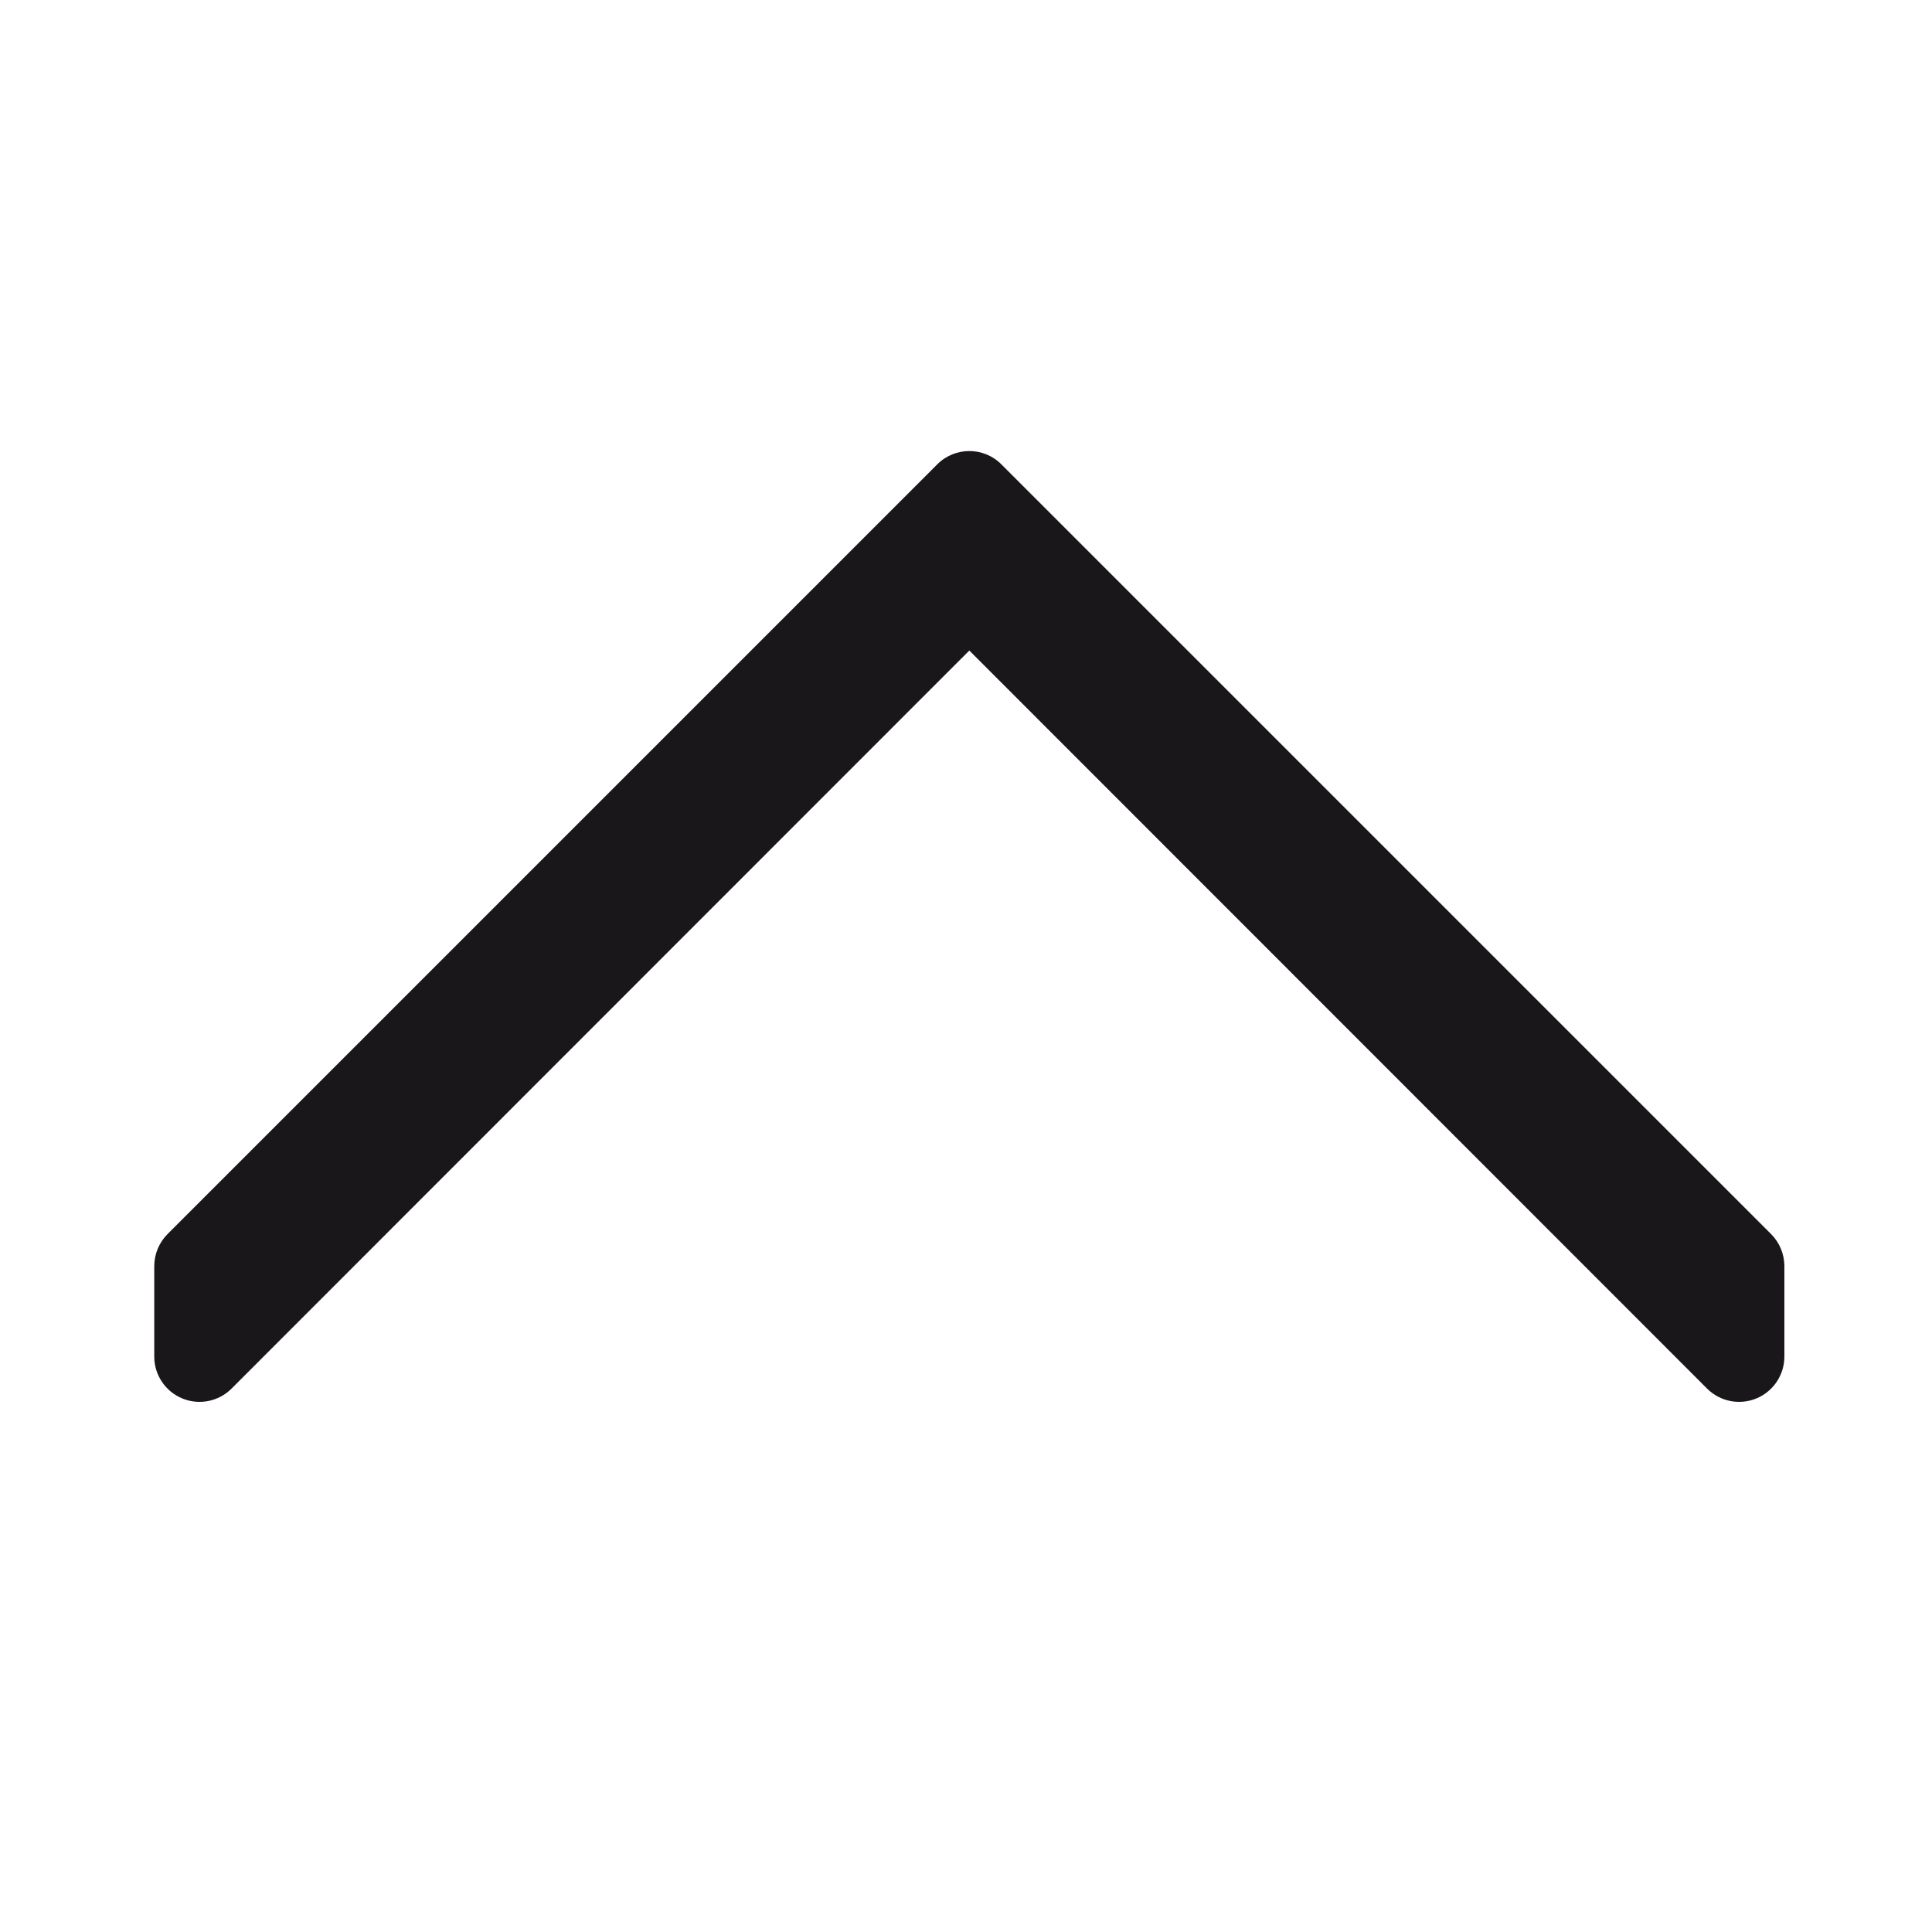
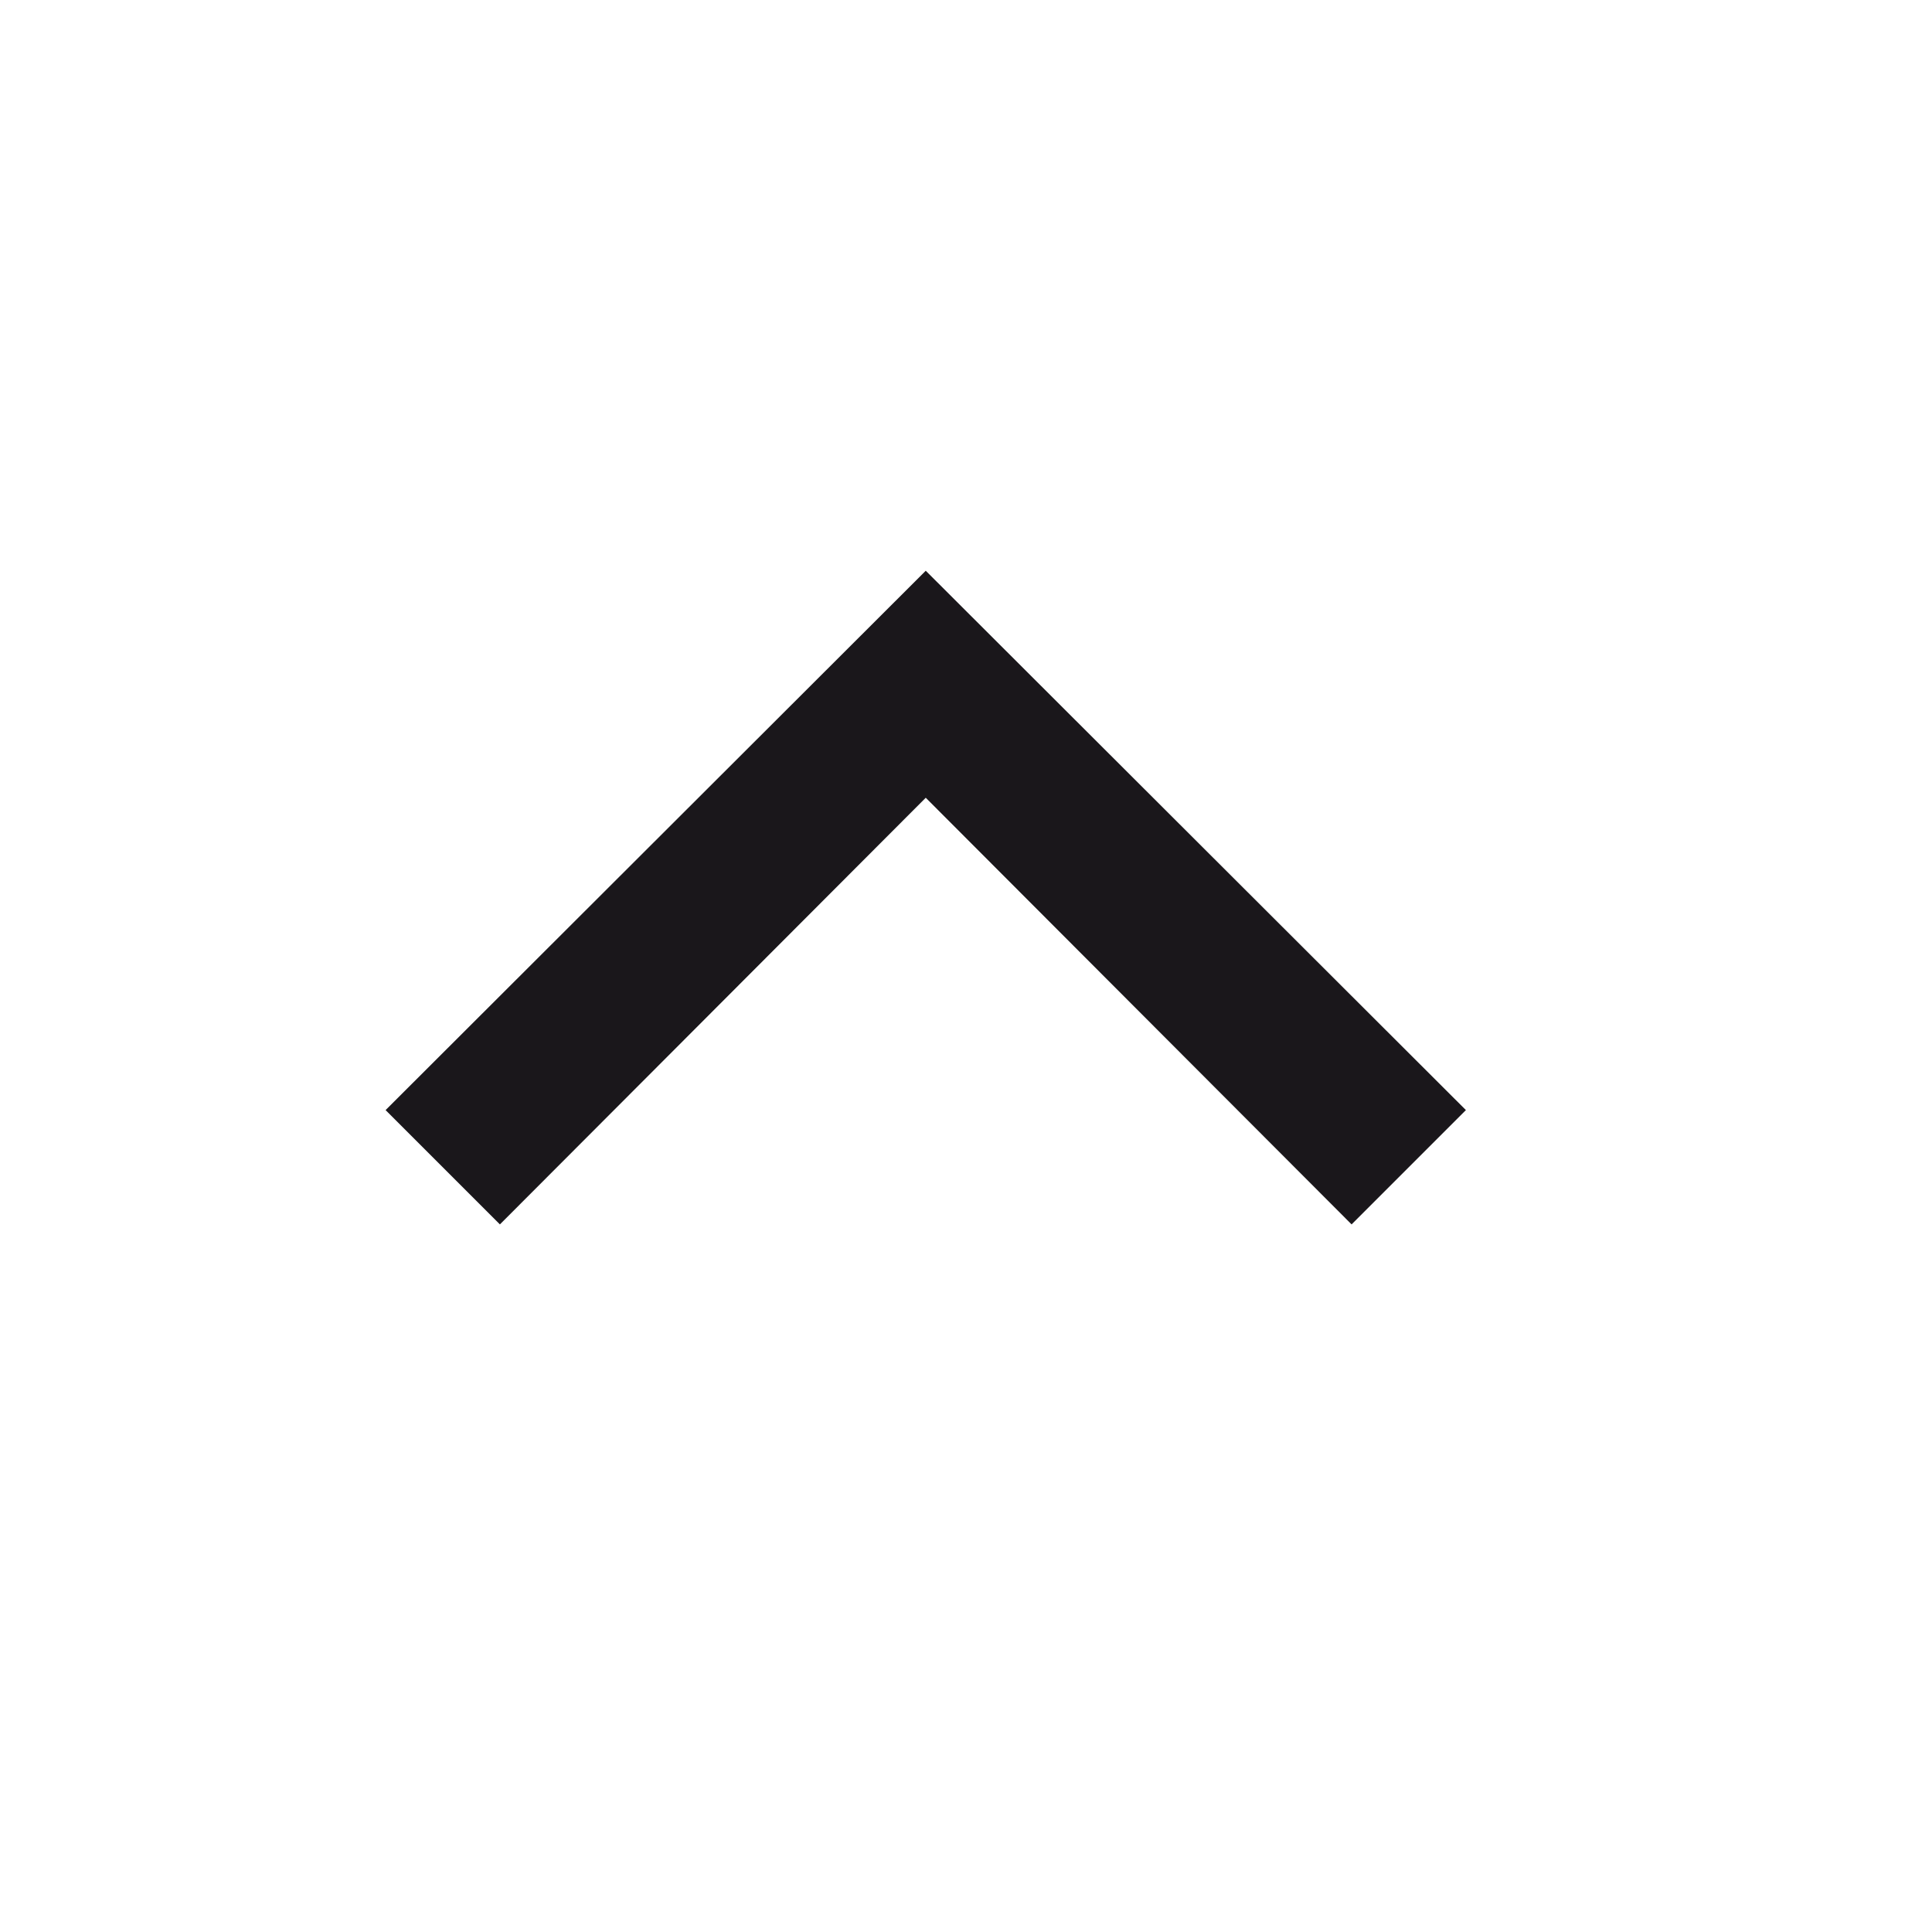
- <svg xmlns="http://www.w3.org/2000/svg" width="64" height="64" viewBox="0 0 64 64">
+ <svg xmlns="http://www.w3.org/2000/svg" width="24" height="24" viewBox="0 0 24 24">
  <defs>
-     <style>.a{fill:#1a171b;}</style>
+     <style>.a{fill:#1a171b}</style>
  </defs>
-   <path class="a" d="M59.11,41.93v3A1.5,1.5,0,0,1,56.55,46L32.11,21.55,7.67,46a1.5,1.5,0,0,1-2.56-1.06v-3a1.51,1.51,0,0,1,.44-1.06l25.5-25.5a1.5,1.5,0,0,1,2.12,0l25.5,25.5A1.51,1.51,0,0,1,59.11,41.93Z" />
+   <path class="a" d="M6.21 15.21l5.29-5.3 5.29 5.3 1.42-1.42-6.71-6.7-6.71 6.7 1.42 1.42z" />
</svg>
